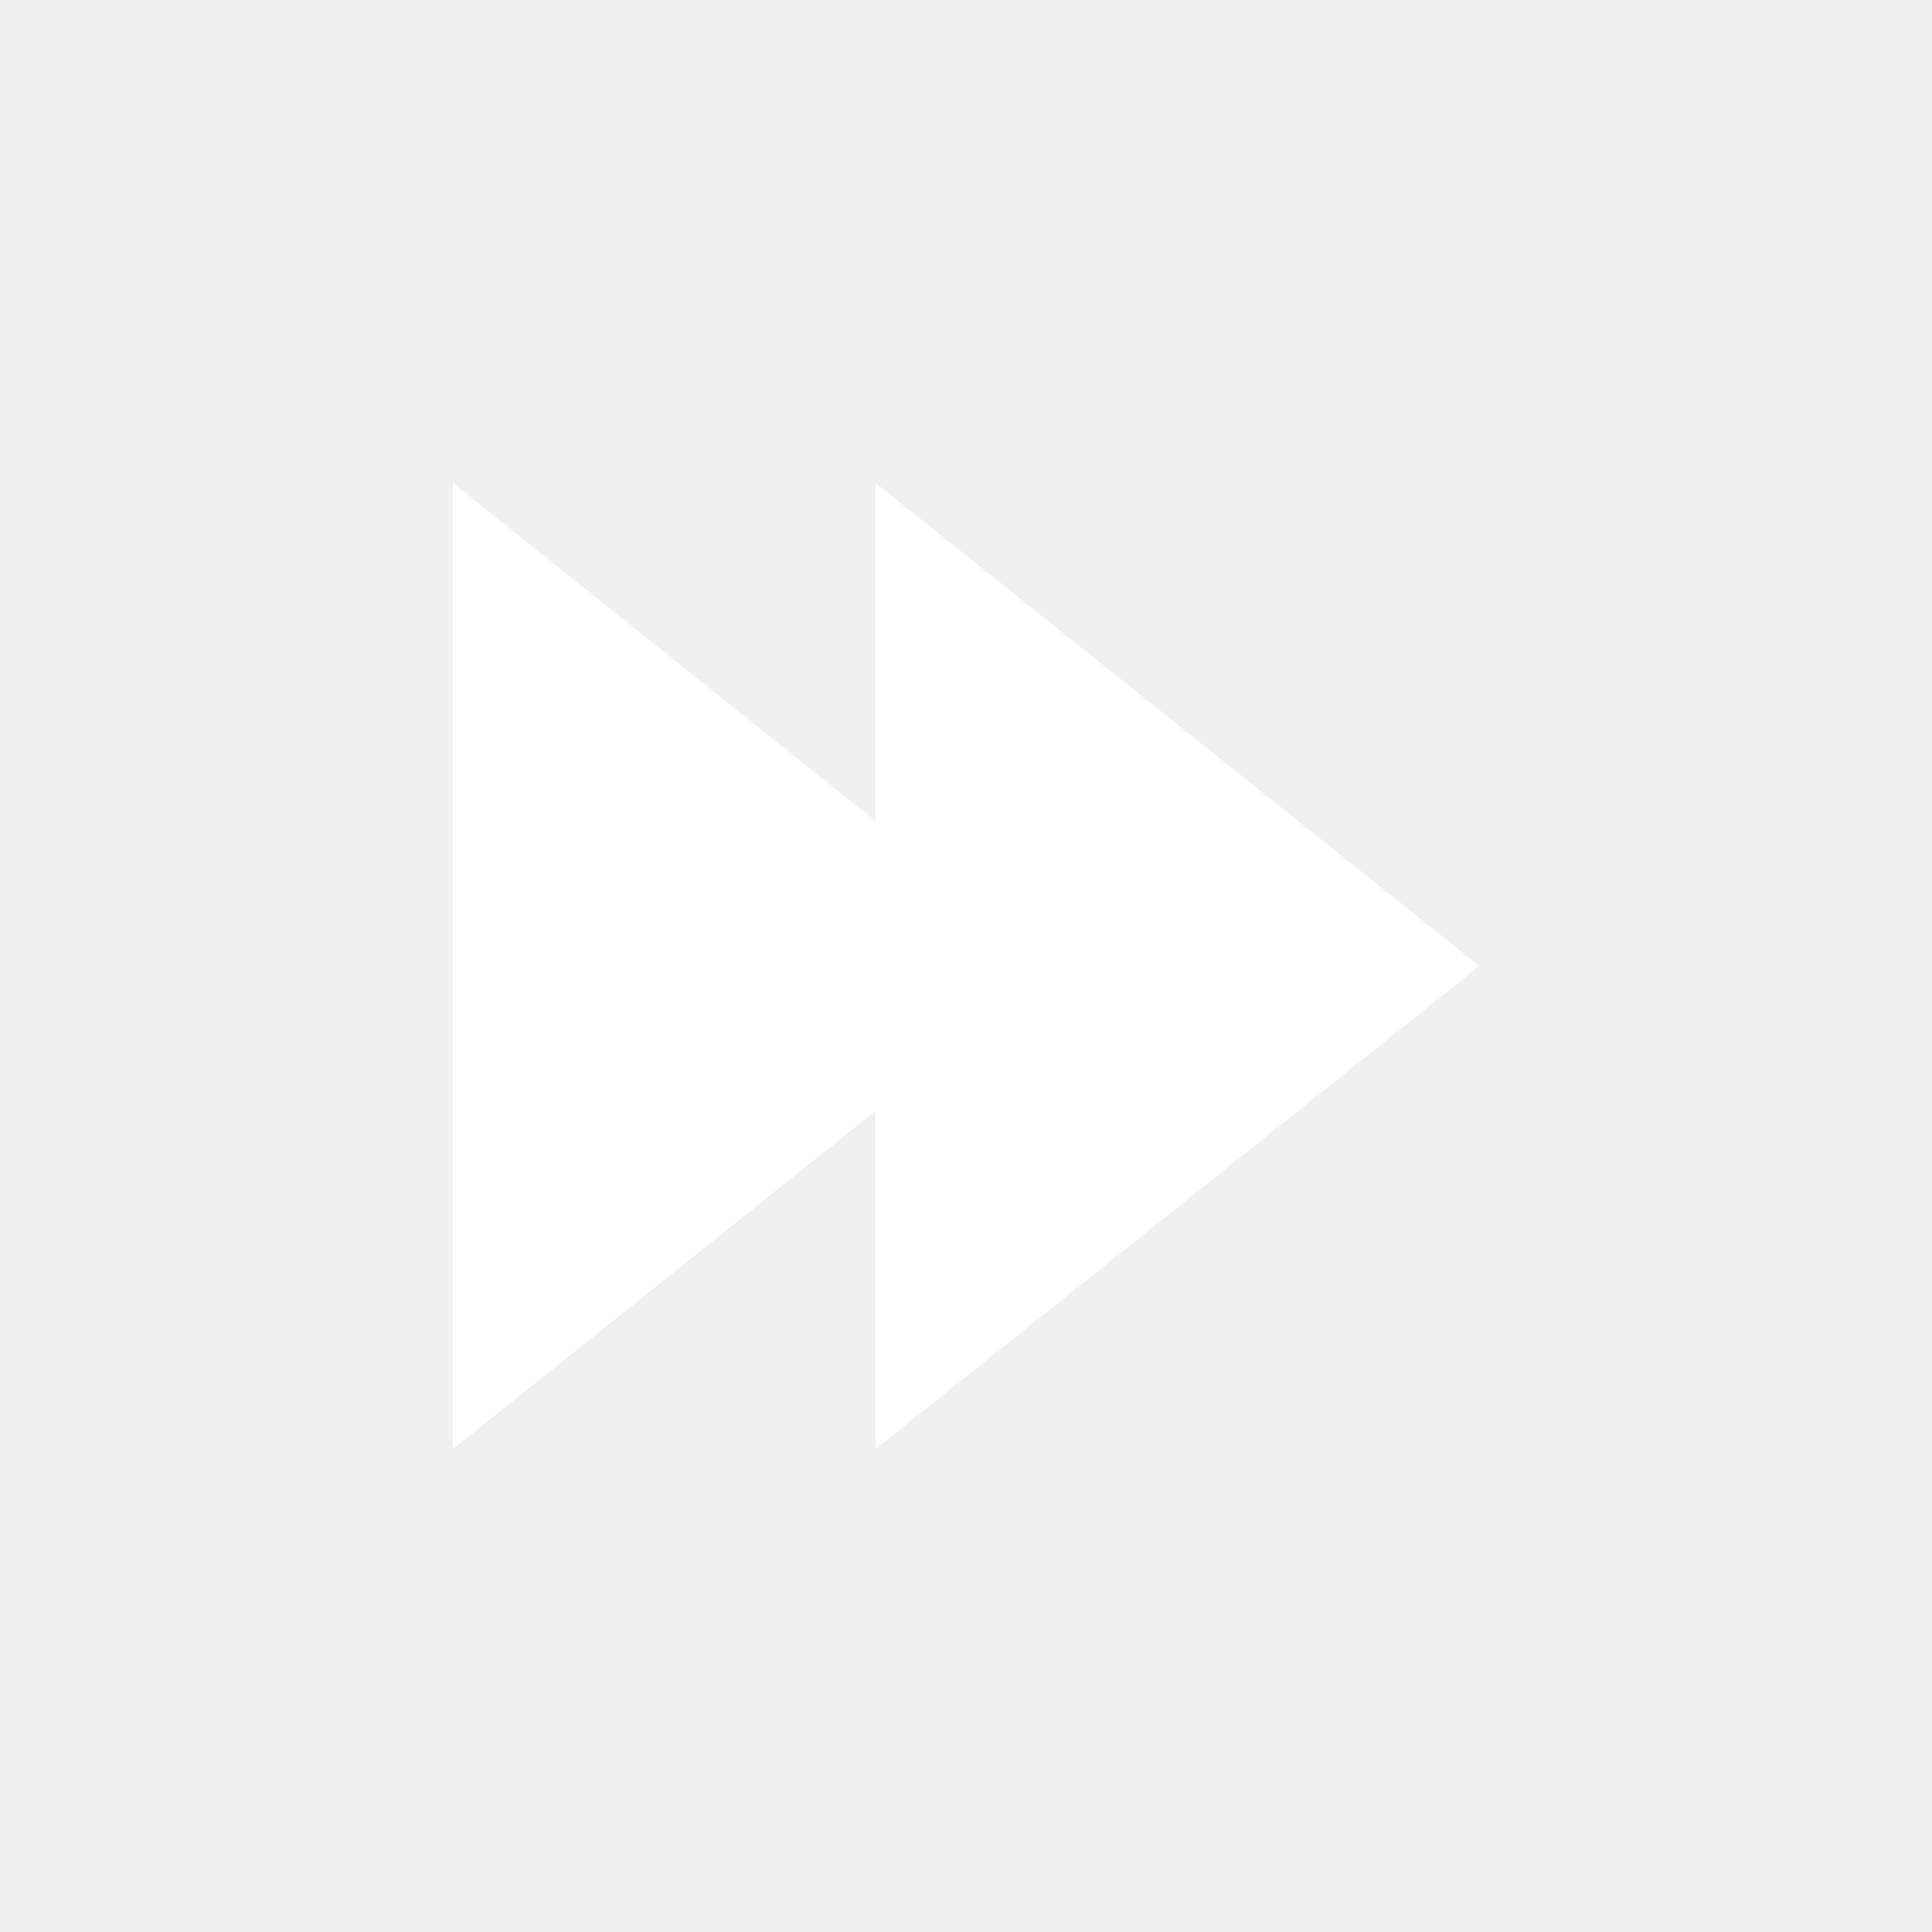
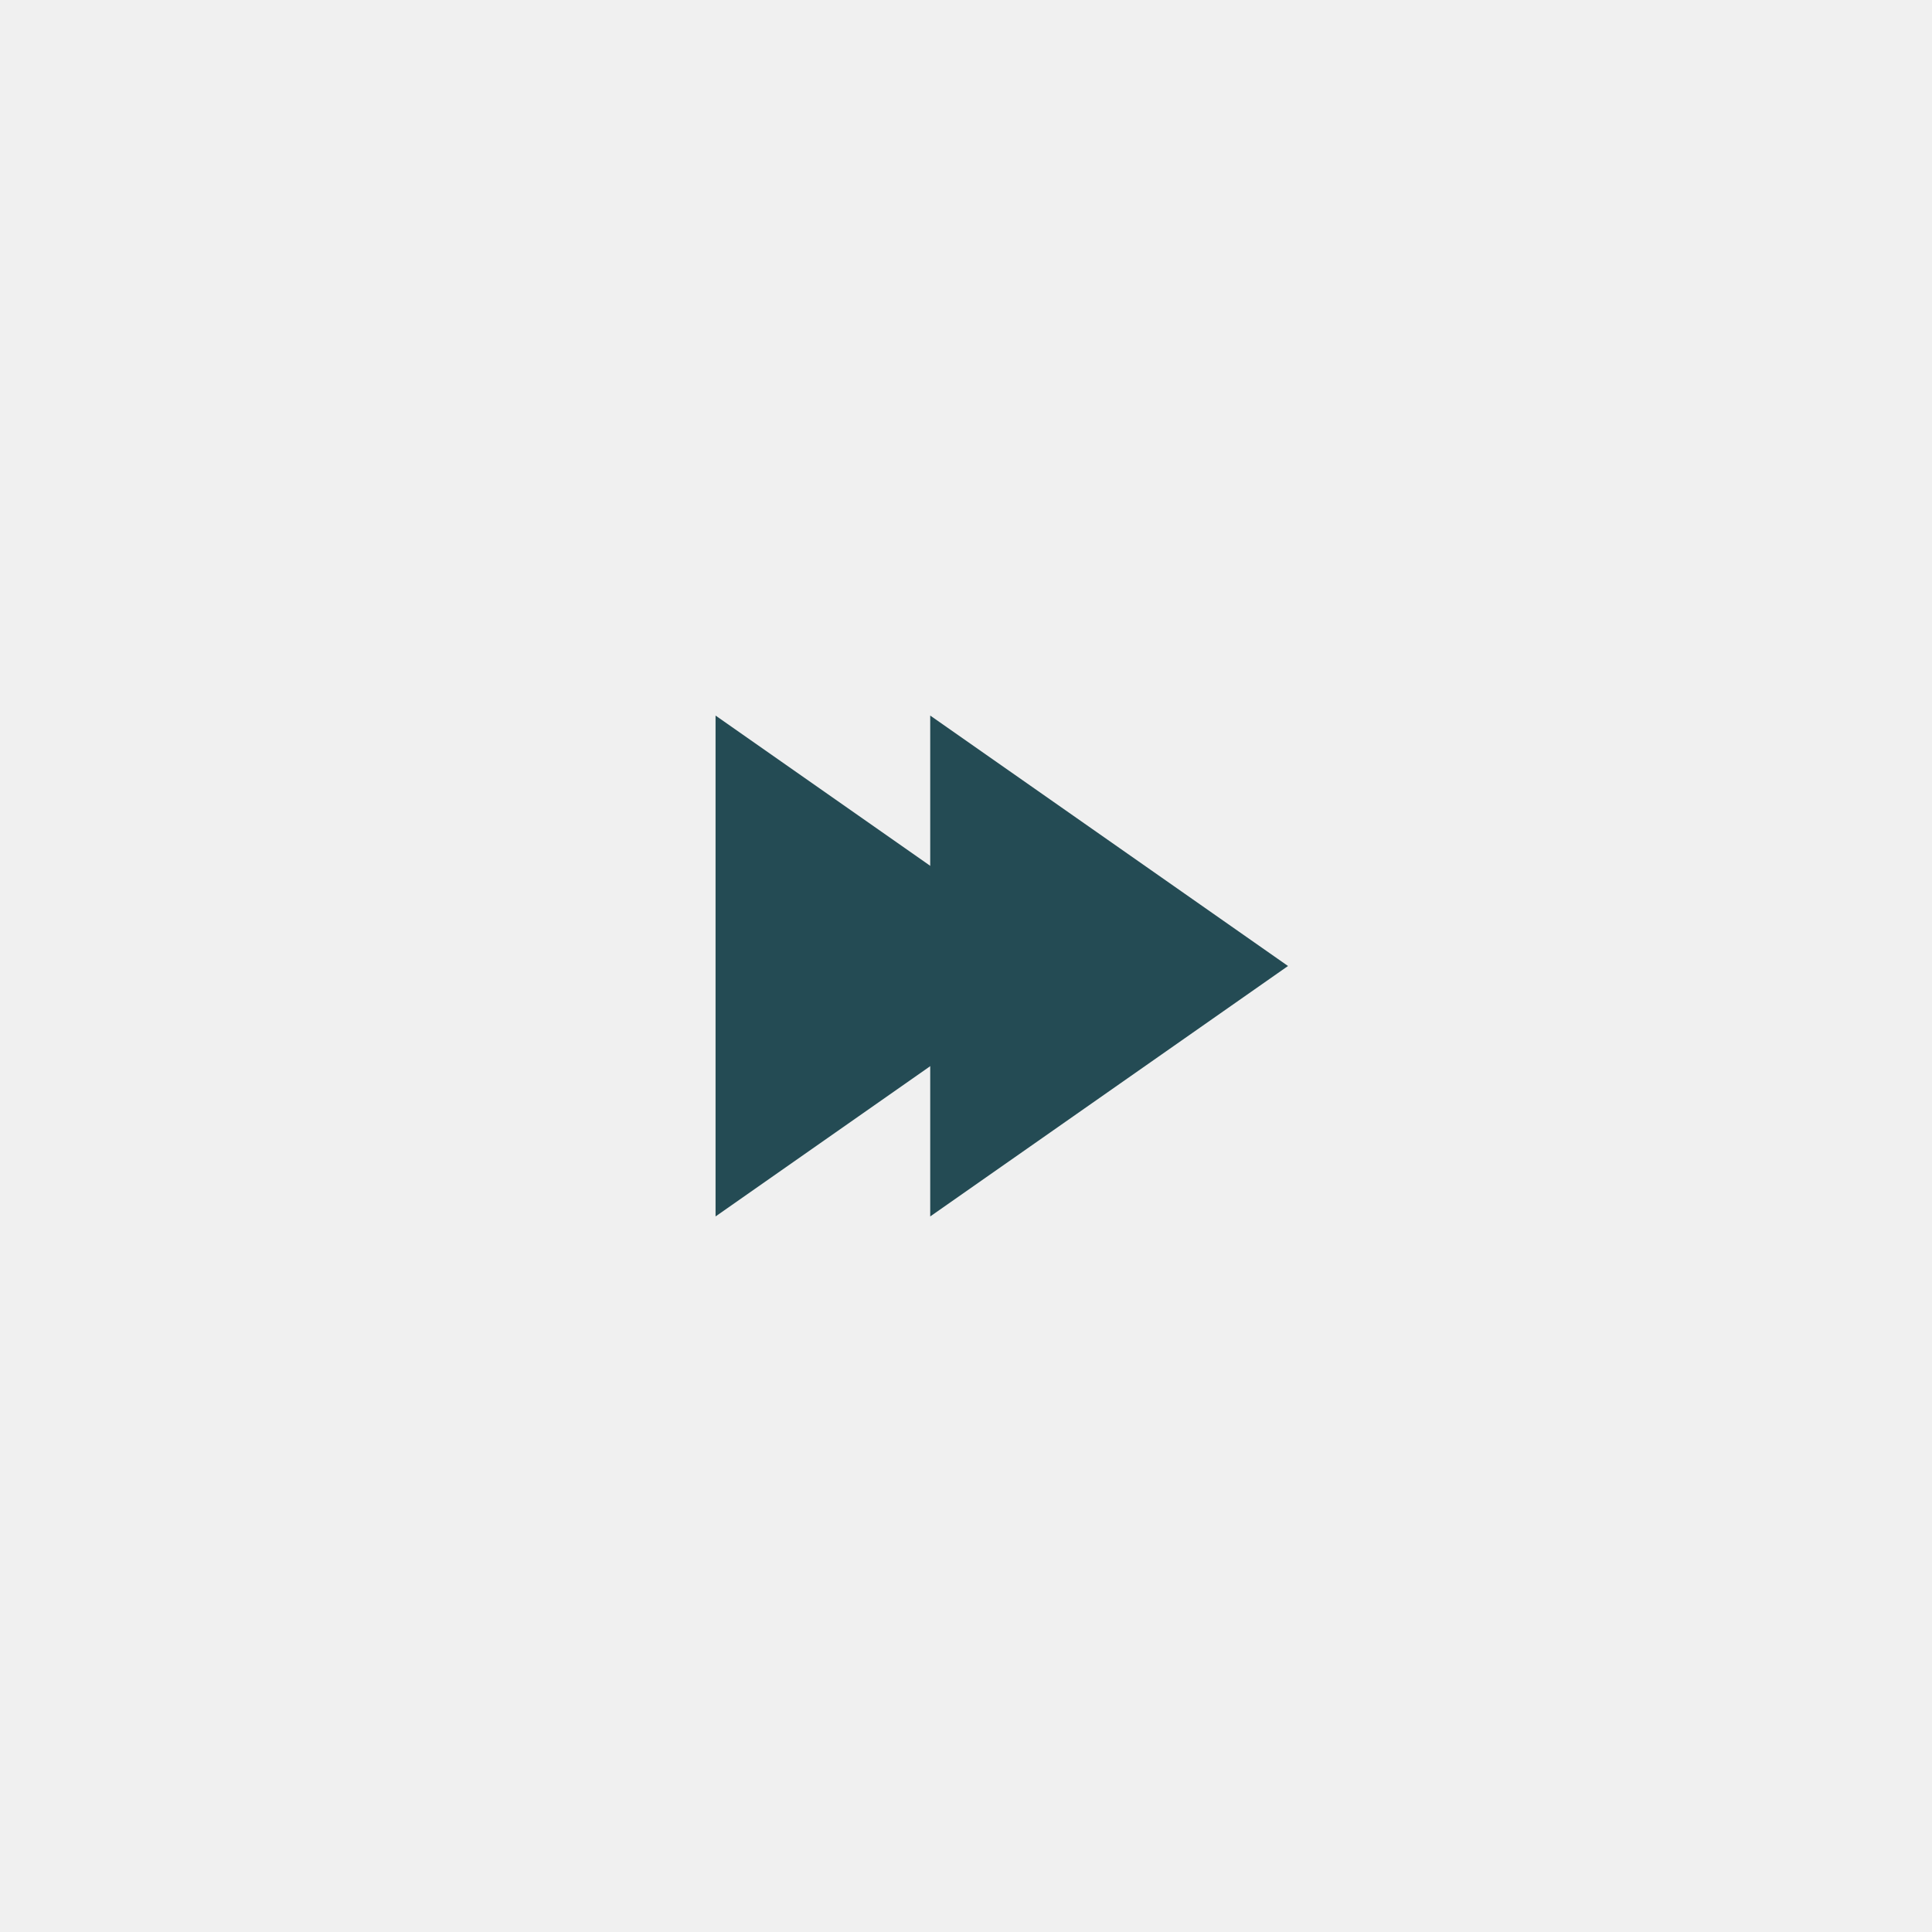
- <svg xmlns="http://www.w3.org/2000/svg" width="32px" height="32px" viewBox="0 0 32 32" version="1.1">
-   <defs />
+ <svg xmlns="http://www.w3.org/2000/svg" width="54px" height="54px" viewBox="0 0 54 54" version="1.1">
  <g id="icon-fast" stroke="none" stroke-width="1" fill="none" fill-rule="evenodd">
-     <polygon id="icon-fast-copy" fill="#FFFFFF" points="14.5 18.4 7.5 24 7.5 8 14.5 13.6 14.5 8 24.5 16 14.5 24" />
+     <polygon id="Path-3" fill="#244B54" points="20 20 20 34 30 27" />
+     <polygon id="Path-3-Copy" fill="#244B54" points="26 20 26 34 36 27" />
  </g>
</svg>
